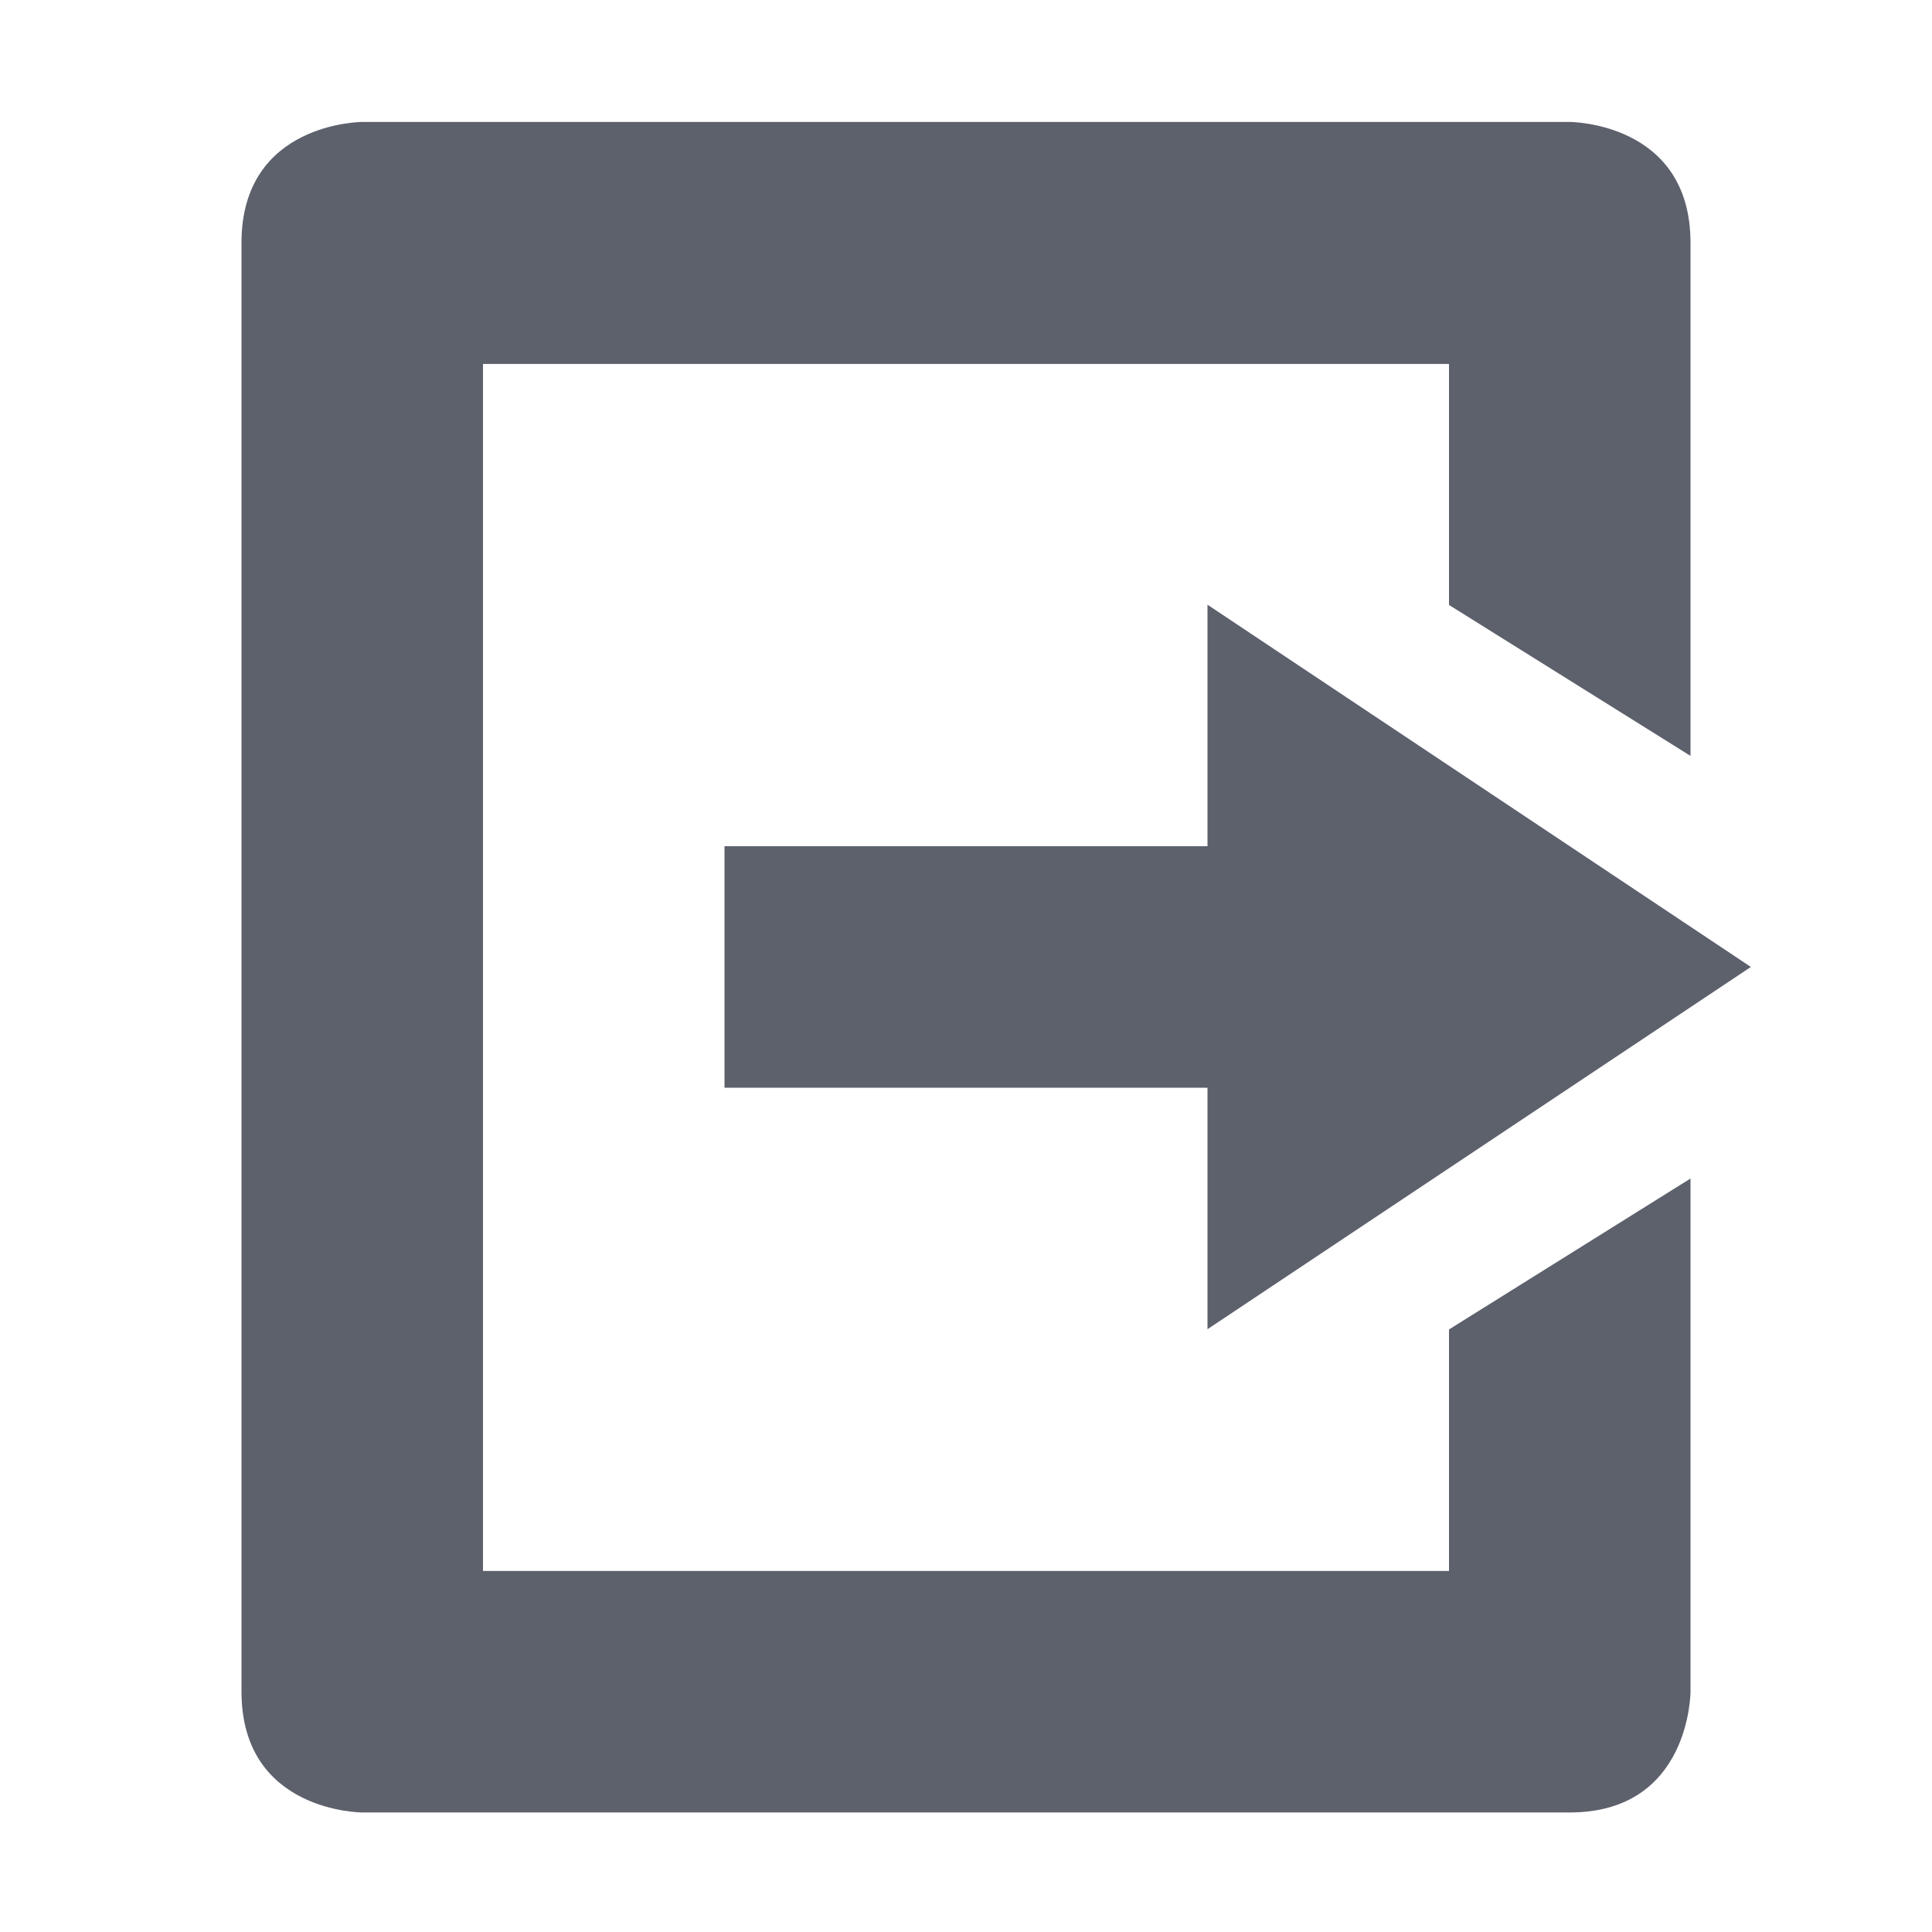
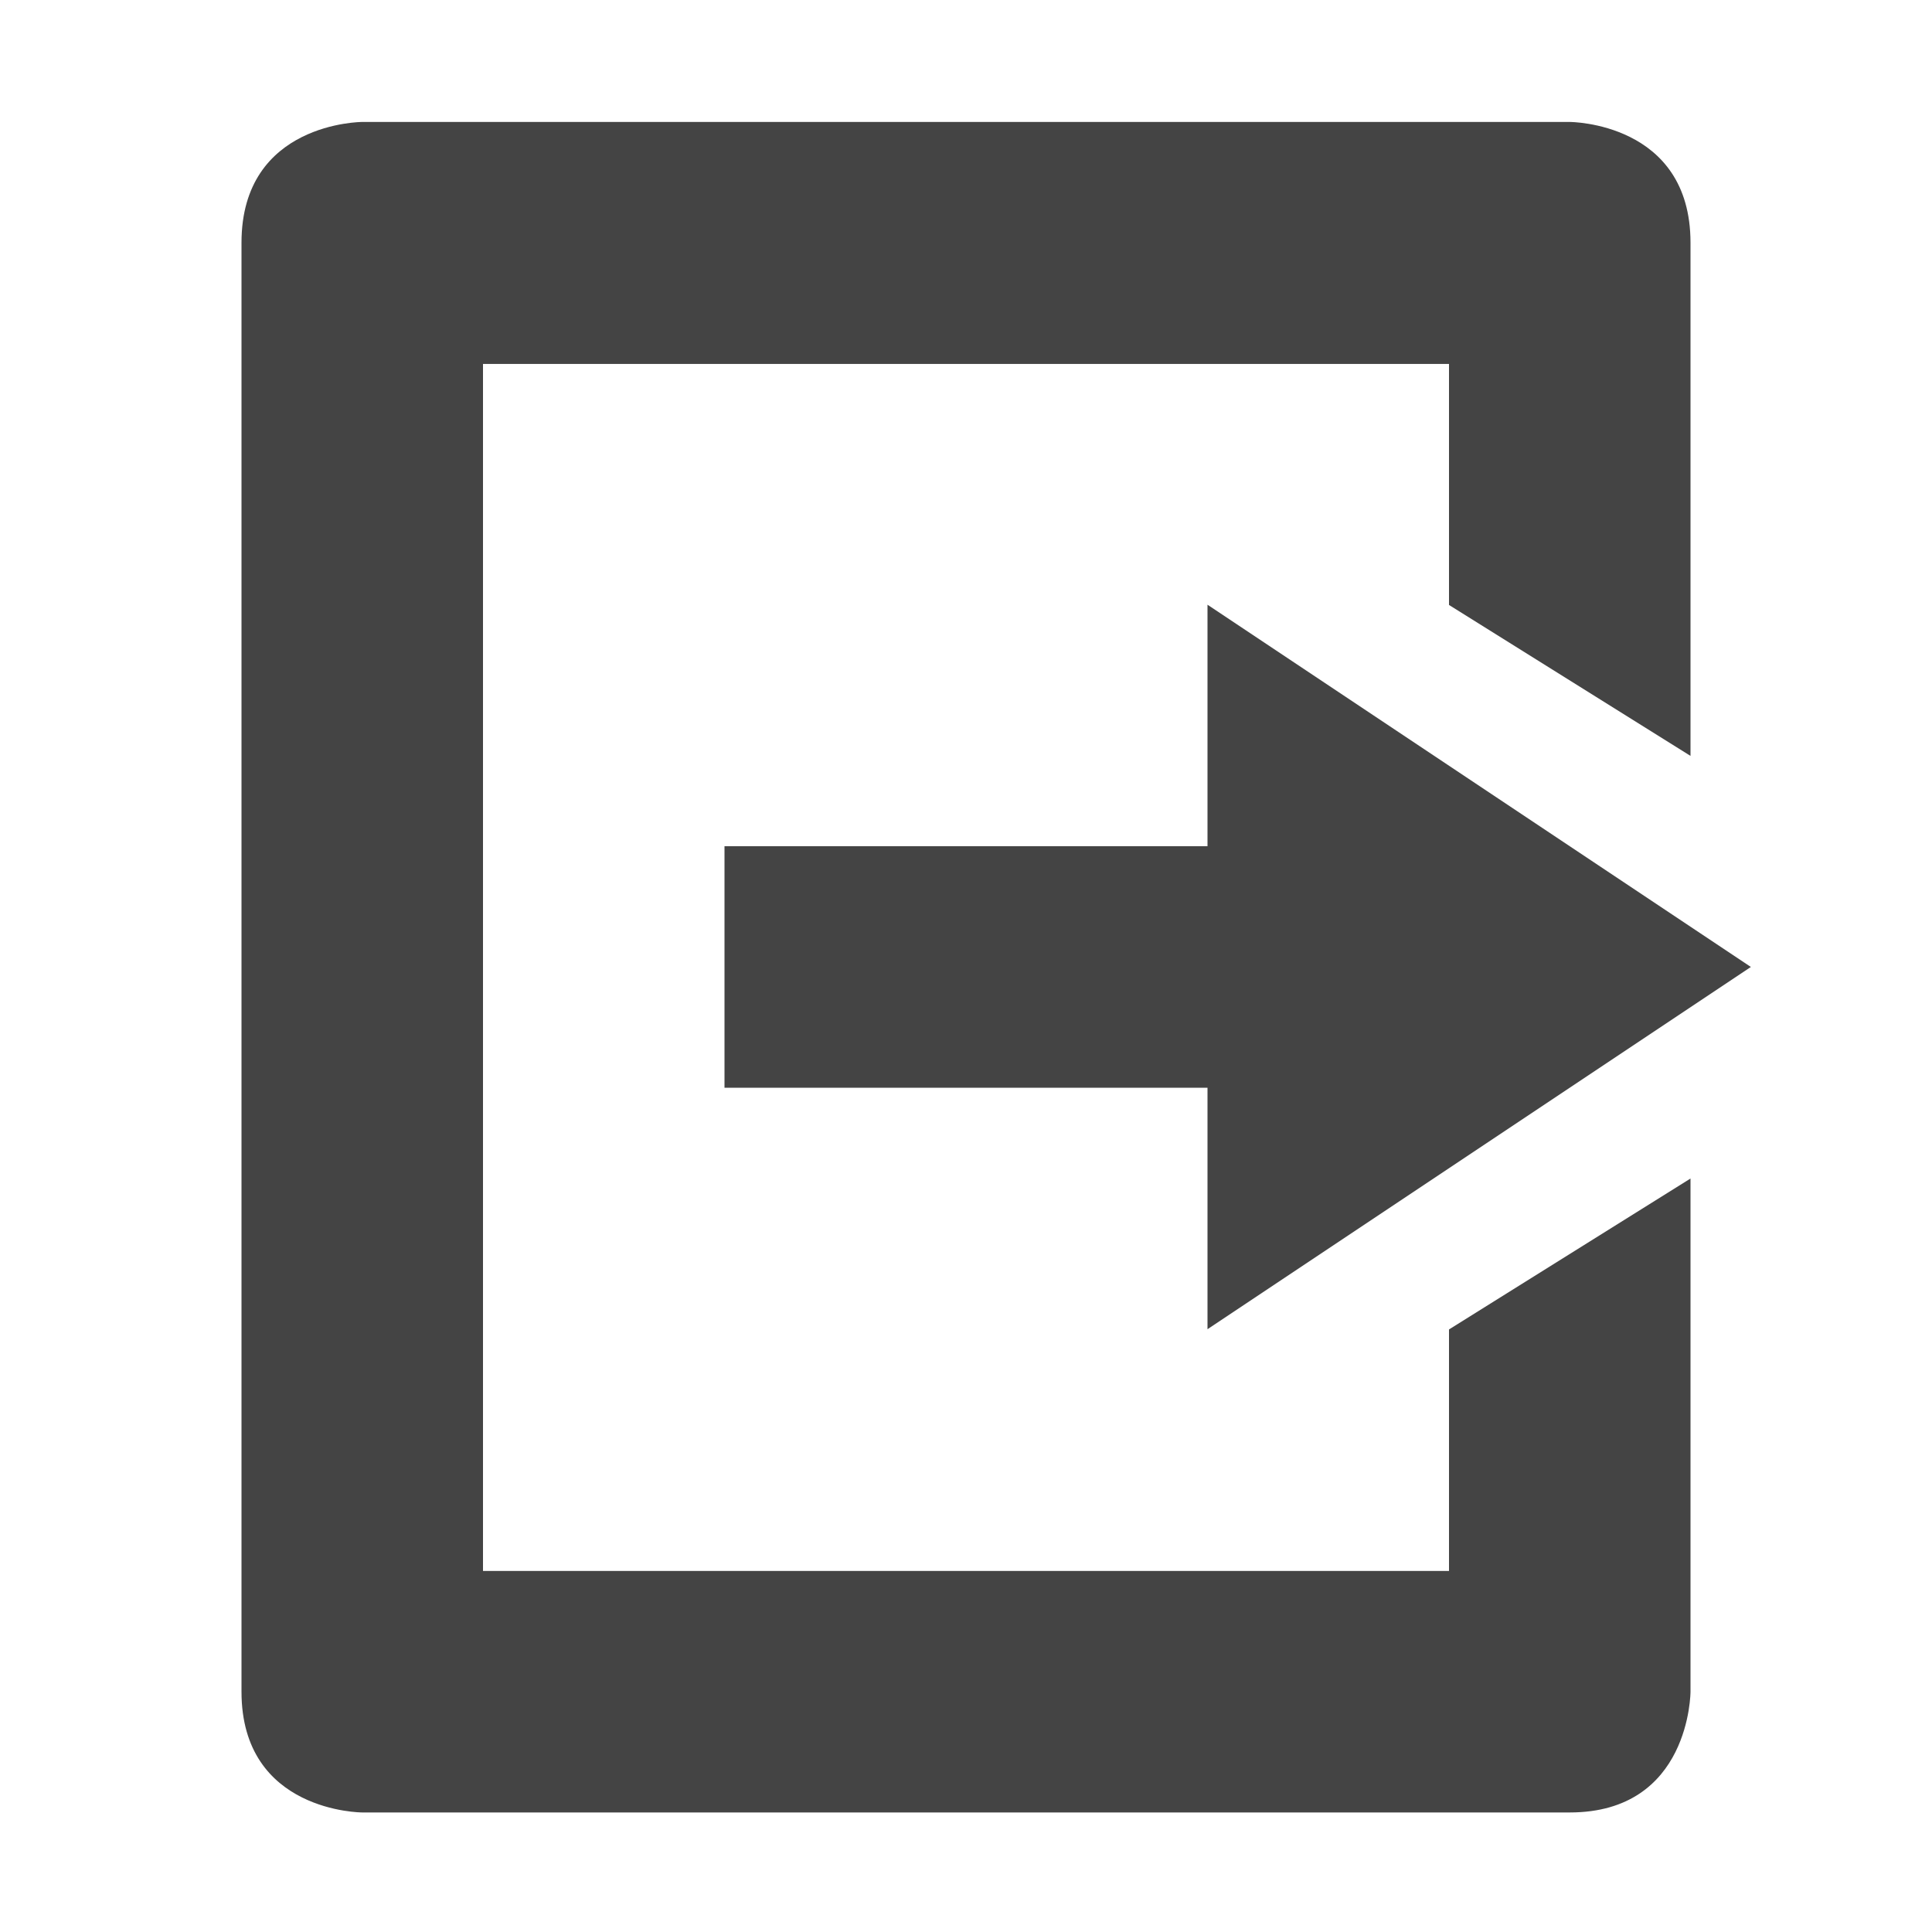
<svg xmlns="http://www.w3.org/2000/svg" width="16" height="16" viewBox="0 0 16 16">
  <defs>
    <style id="current-color-scheme" type="text/css">
-    .ColorScheme-Text { color:#5c616c; } .ColorScheme-Highlight { color:#5294e2; }
+    .ColorScheme-Text { color:#444444; } .ColorScheme-Highlight { color:#4285f4; }
  </style>
  </defs>
  <path style="fill:currentColor" class="ColorScheme-Text" d="M 3 1.01 C 3 1.01 2 1.01 2 2.01 L 2 11.006 L 2 14.01 C 2 15.01 3 15.01 3 15.01 L 13 15.01 C 14 15.01 14 14.01 14 14.01 L 14 9.76 L 12 11.01 L 12 13.01 L 4 13.01 L 4 3.014 L 12 3.014 L 12 5.01 L 14 6.26 L 14 2.01 C 14 1.01 13 1.01 13 1.01 L 3 1.01 z M 10 5.008 L 10 7.008 L 6 7.008 L 6 9.008 L 10 9.008 L 10 11.008 L 14.5 8.008 L 10 5.008 z" />
</svg>
